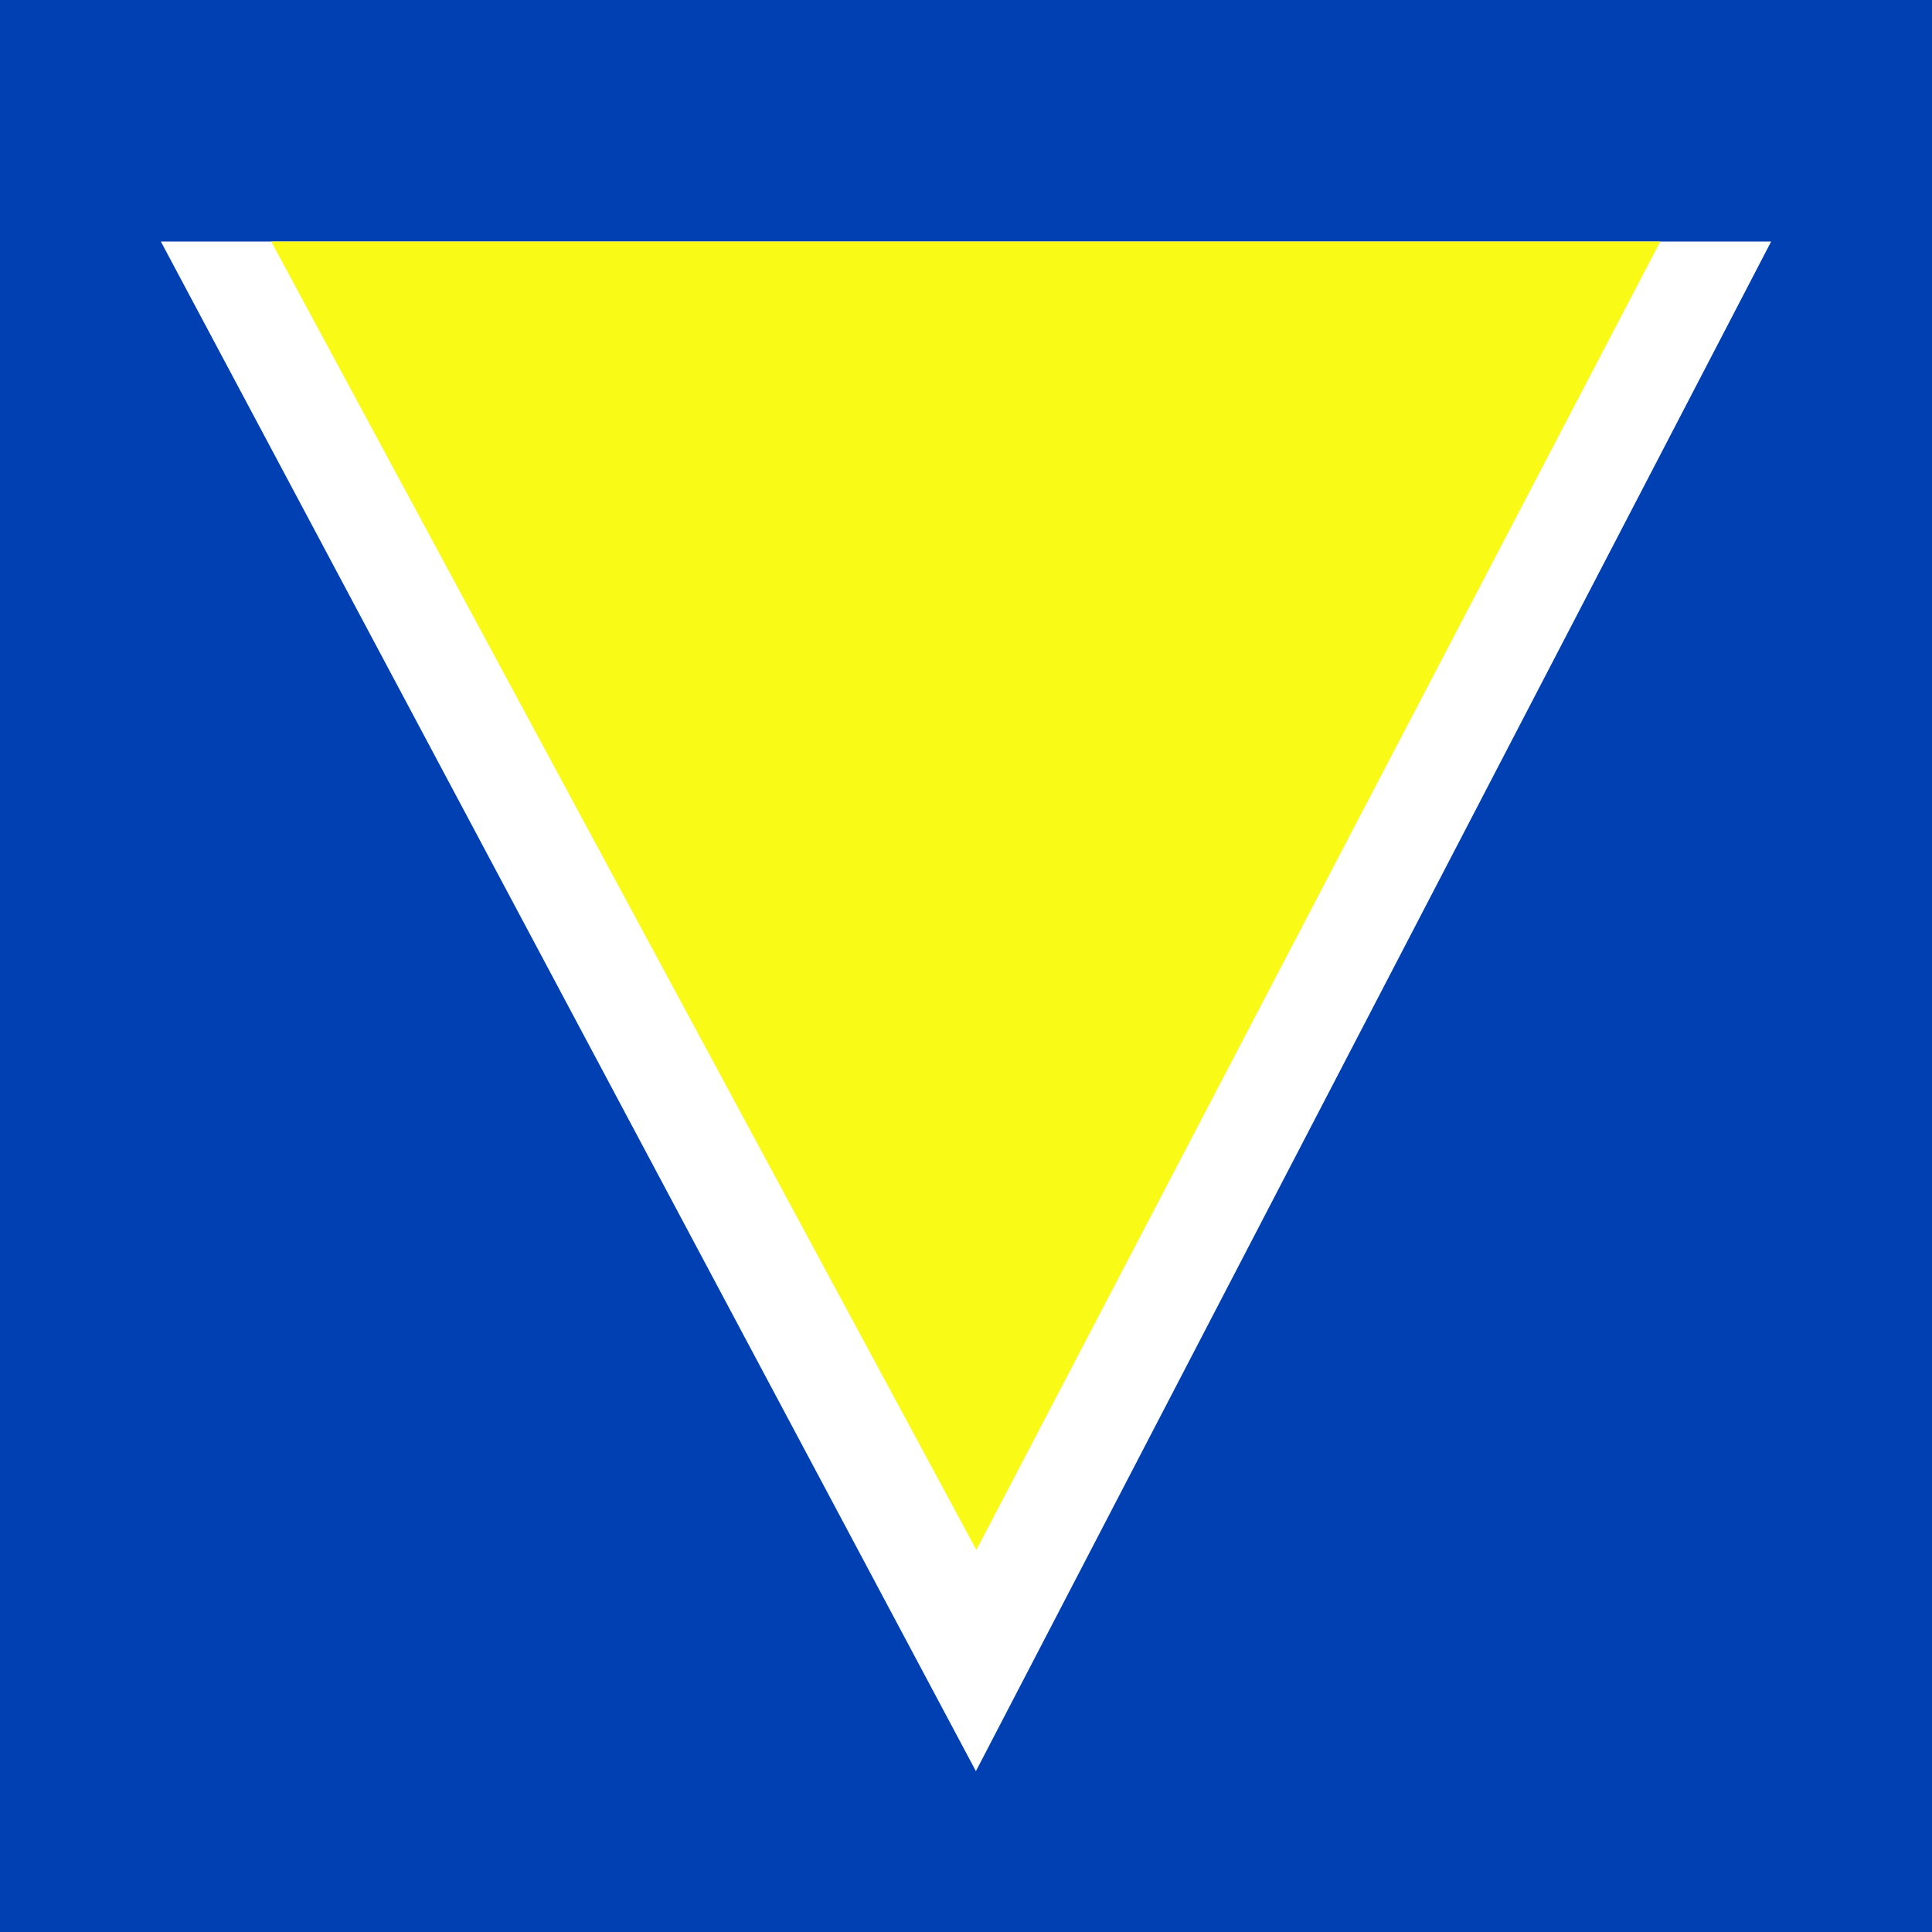
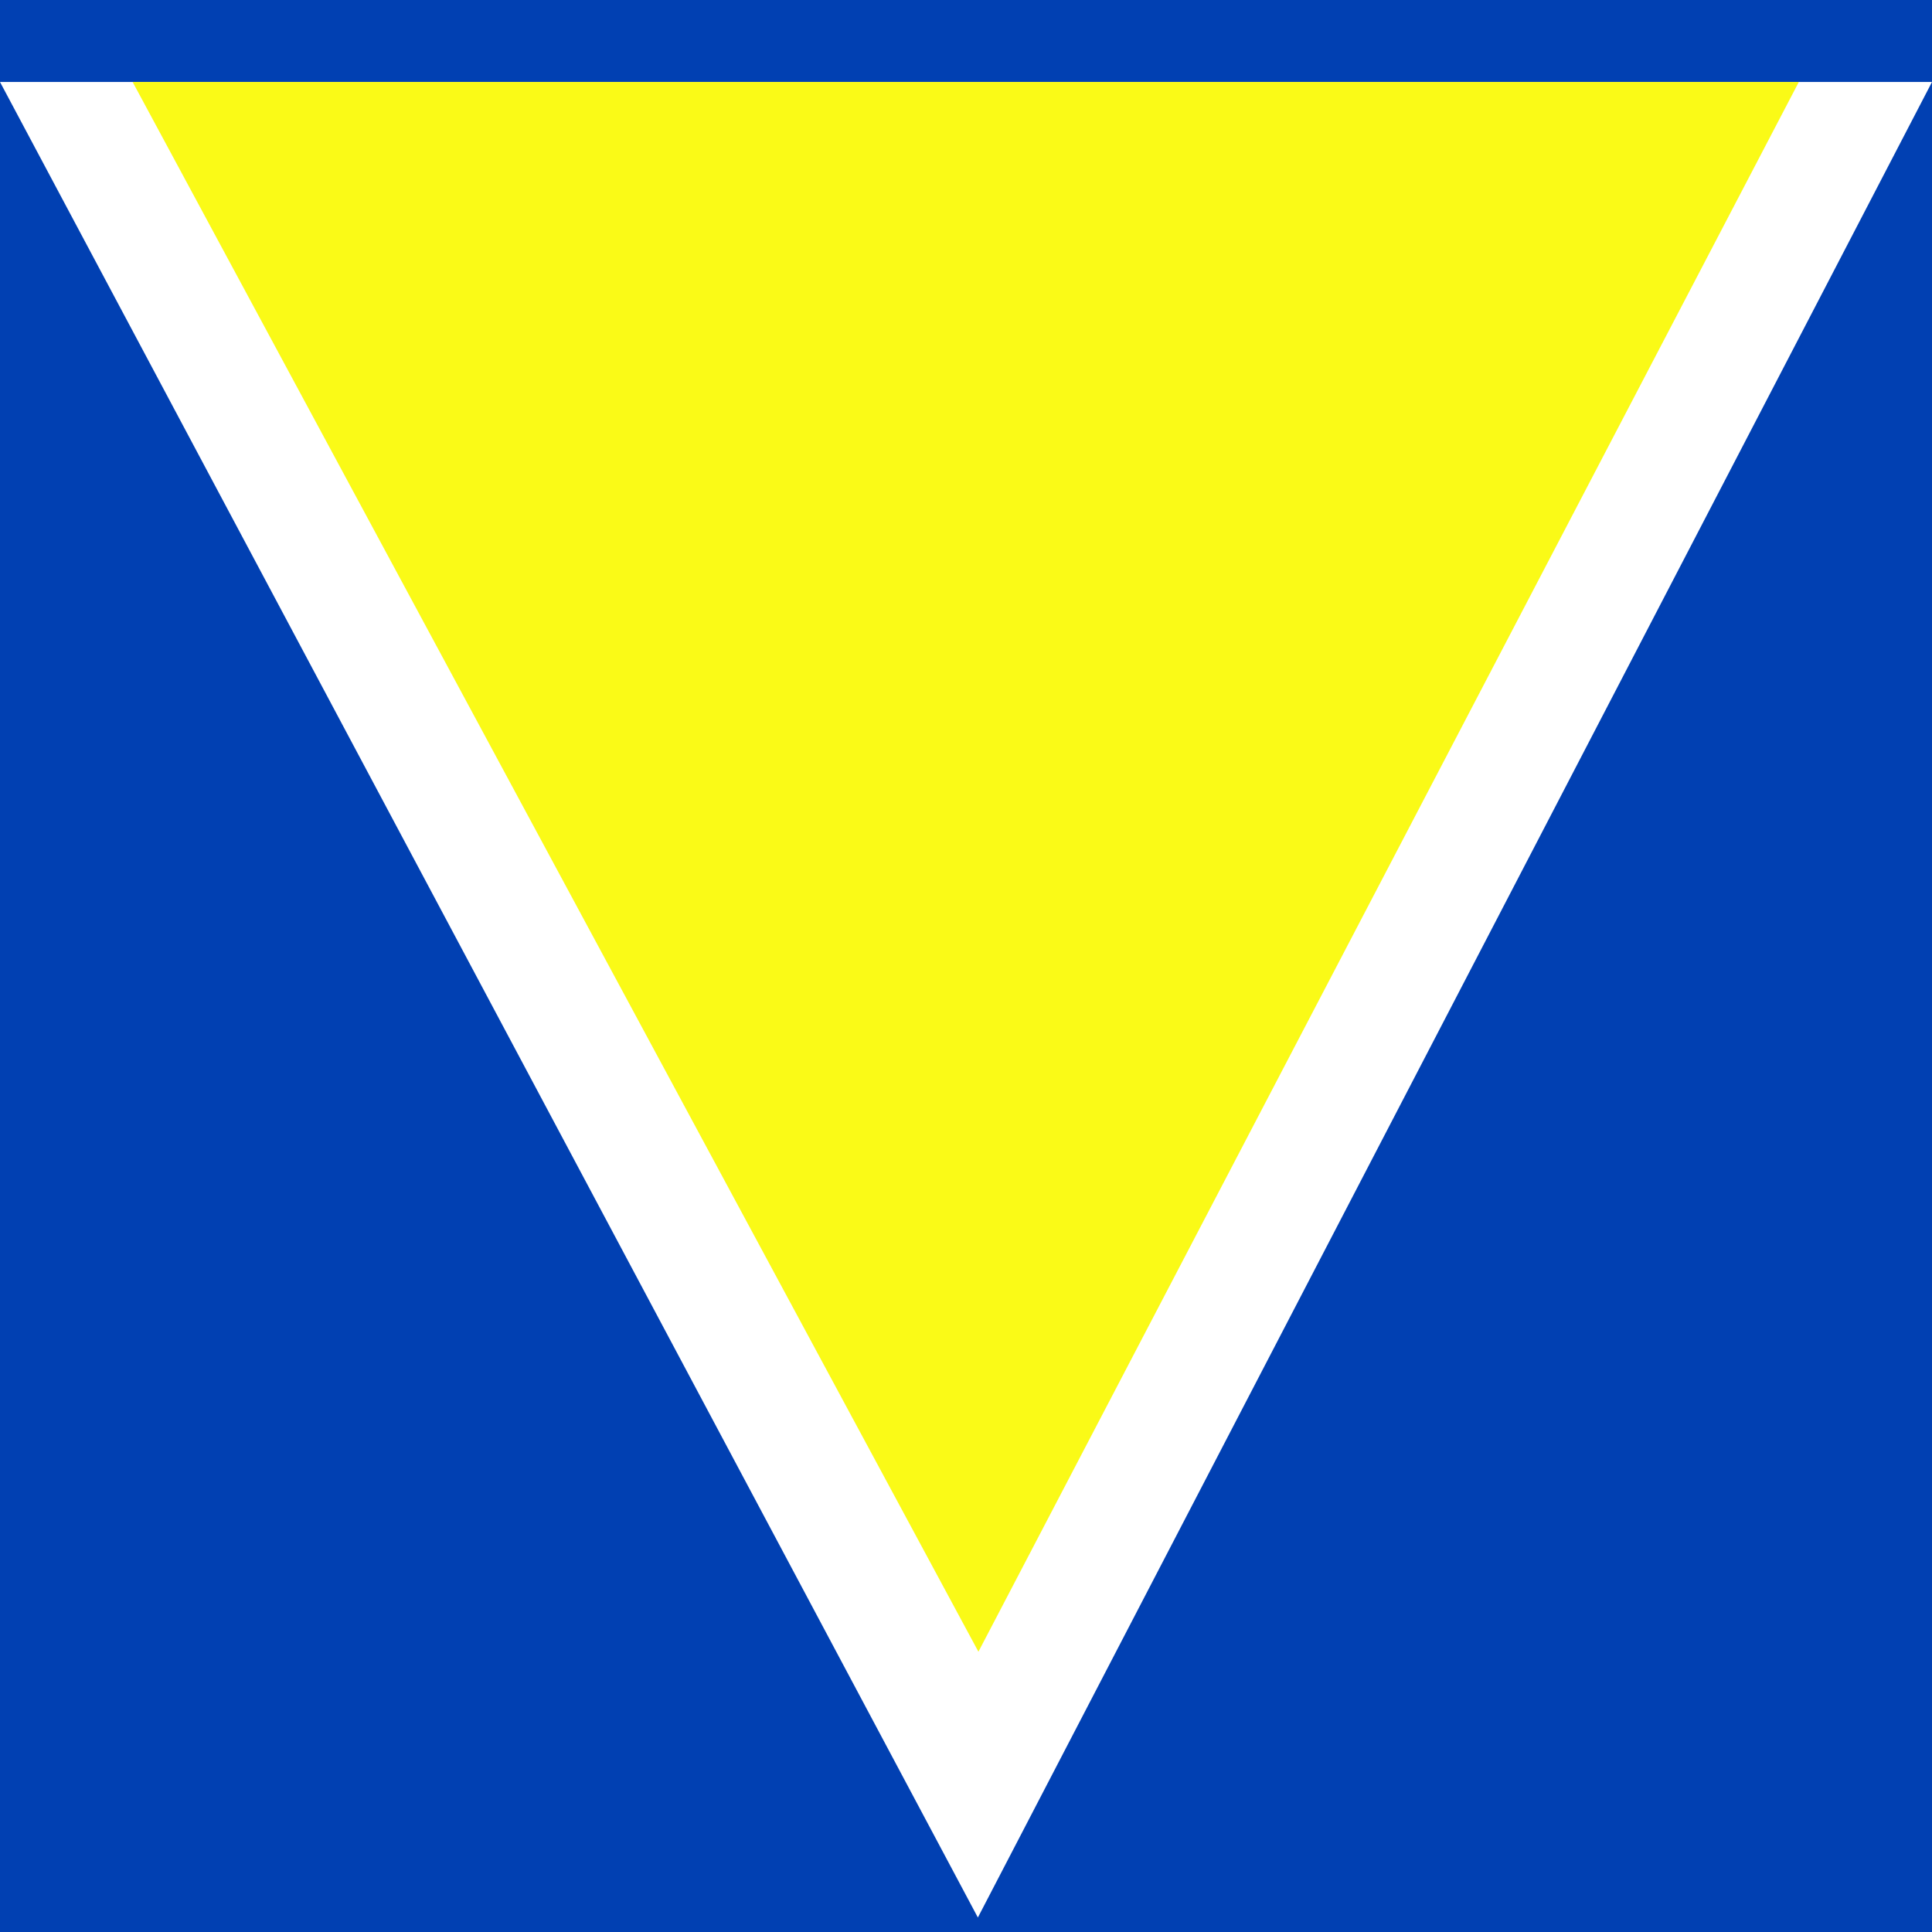
- <svg xmlns="http://www.w3.org/2000/svg" width="16" height="16" viewBox="0 0 16 16">
-   <rect x="-1.6" y="-1.6" width="19.2" height="19.2" fill="rgb(0.392%, 25.098%, 69.804%)" fill-opacity="1" />
-   <path fill-rule="evenodd" fill="rgb(100%, 100%, 100%)" fill-opacity="1" d="M 14.668 2 L 1.332 2 L 8.082 14.668 Z M 14.668 2 " />
-   <path fill-rule="evenodd" fill="rgb(98.039%, 98.039%, 9.02%)" fill-opacity="1" d="M 13.75 2 L 2.246 2 L 8.086 12.836 Z M 13.75 2 " />
+ <svg xmlns="http://www.w3.org/2000/svg" width="14" height="14" viewBox="0 0 14 14">
+   <rect x="-1.4" y="-1.4" width="16.8" height="16.8" fill="rgb(0.392%, 25.098%, 69.804%)" fill-opacity="1" />
+   <path fill-rule="evenodd" fill="rgb(100%, 100%, 100%)" fill-opacity="1" d="M 14 0.594 L 0 0.594 L 7.086 13.895 Z M 14 0.594 " />
+   <path fill-rule="evenodd" fill="rgb(98.039%, 98.039%, 9.02%)" fill-opacity="1" d="M 13.035 0.594 L 0.961 0.594 L 7.09 11.969 Z M 13.035 0.594 " />
</svg>
